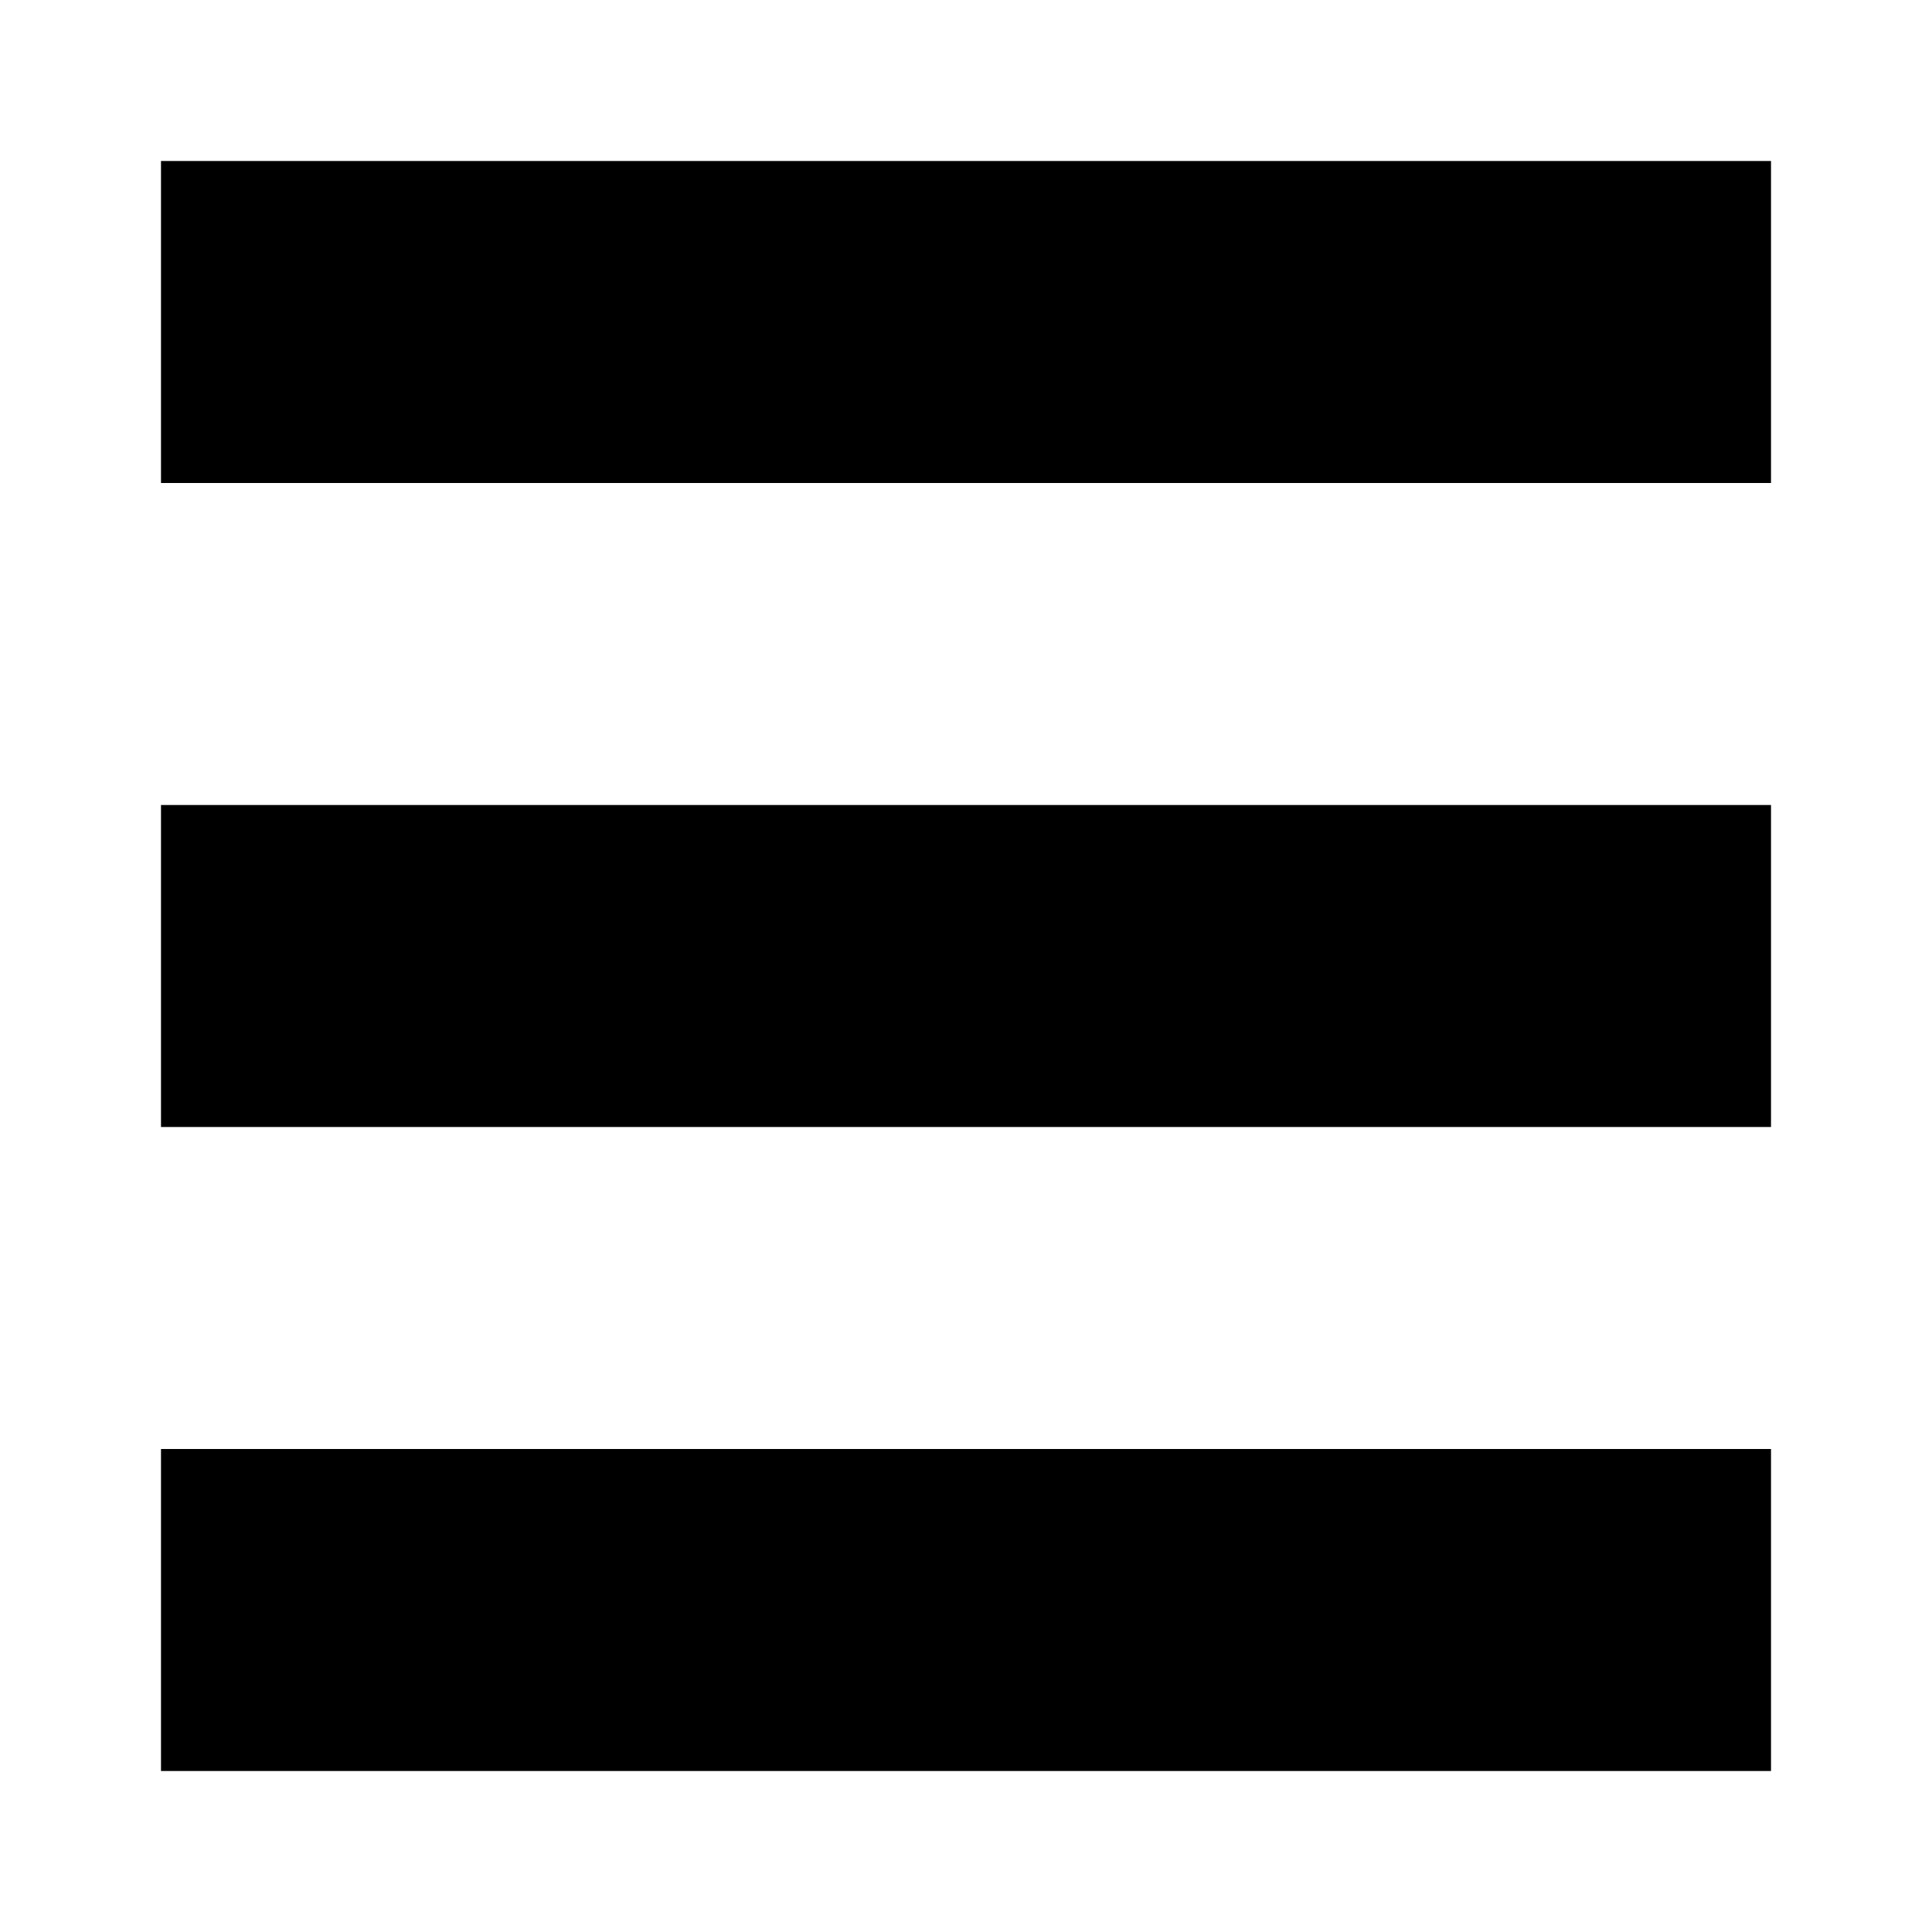
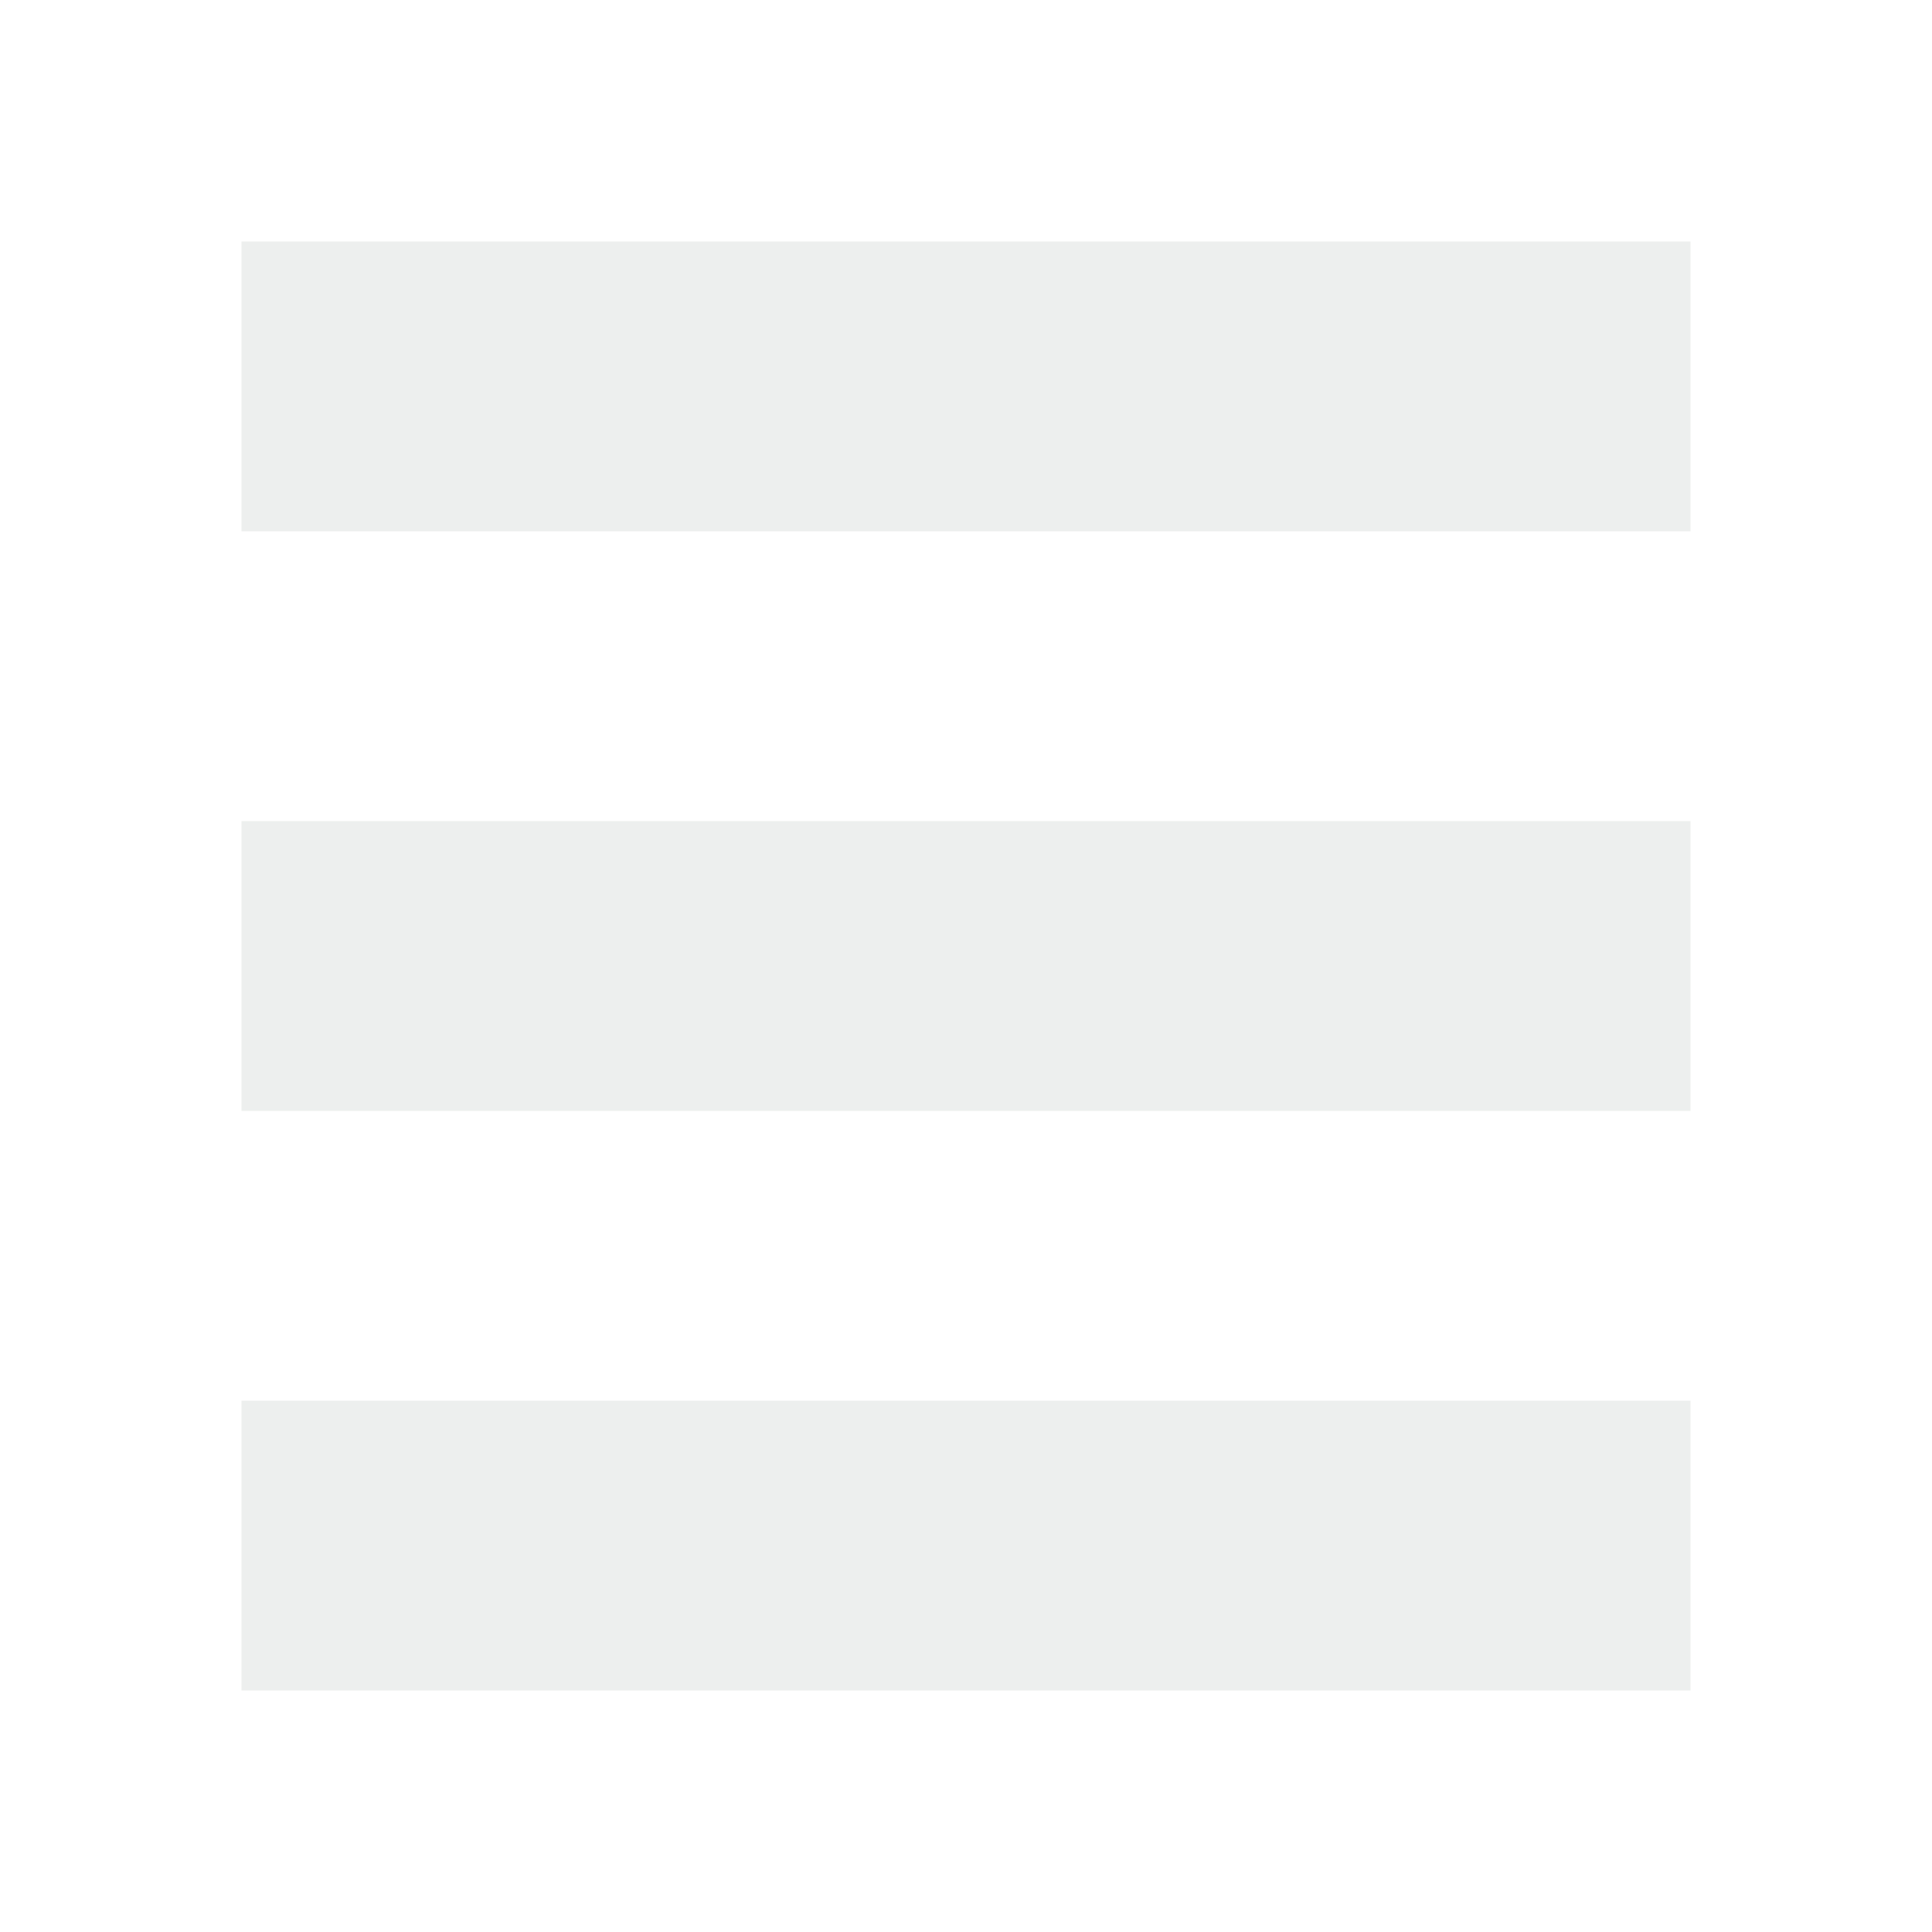
<svg xmlns="http://www.w3.org/2000/svg" width="24" height="24" viewBox="0 0 24 24" fill="none">
-   <path fill-rule="evenodd" clip-rule="evenodd" d="M2 2H22V6H2V2ZM2 10H22V14H2V10ZM22 18H2V22H22V18Z" fill="#000000" />
+   <path fill-rule="evenodd" clip-rule="evenodd" d="M3 3H21V6.6H3V3ZM3 10.2H21V13.8H3V10.2ZM21 17.4H3V21H21V17.4Z" fill="#EDEFEE" />
</svg>
